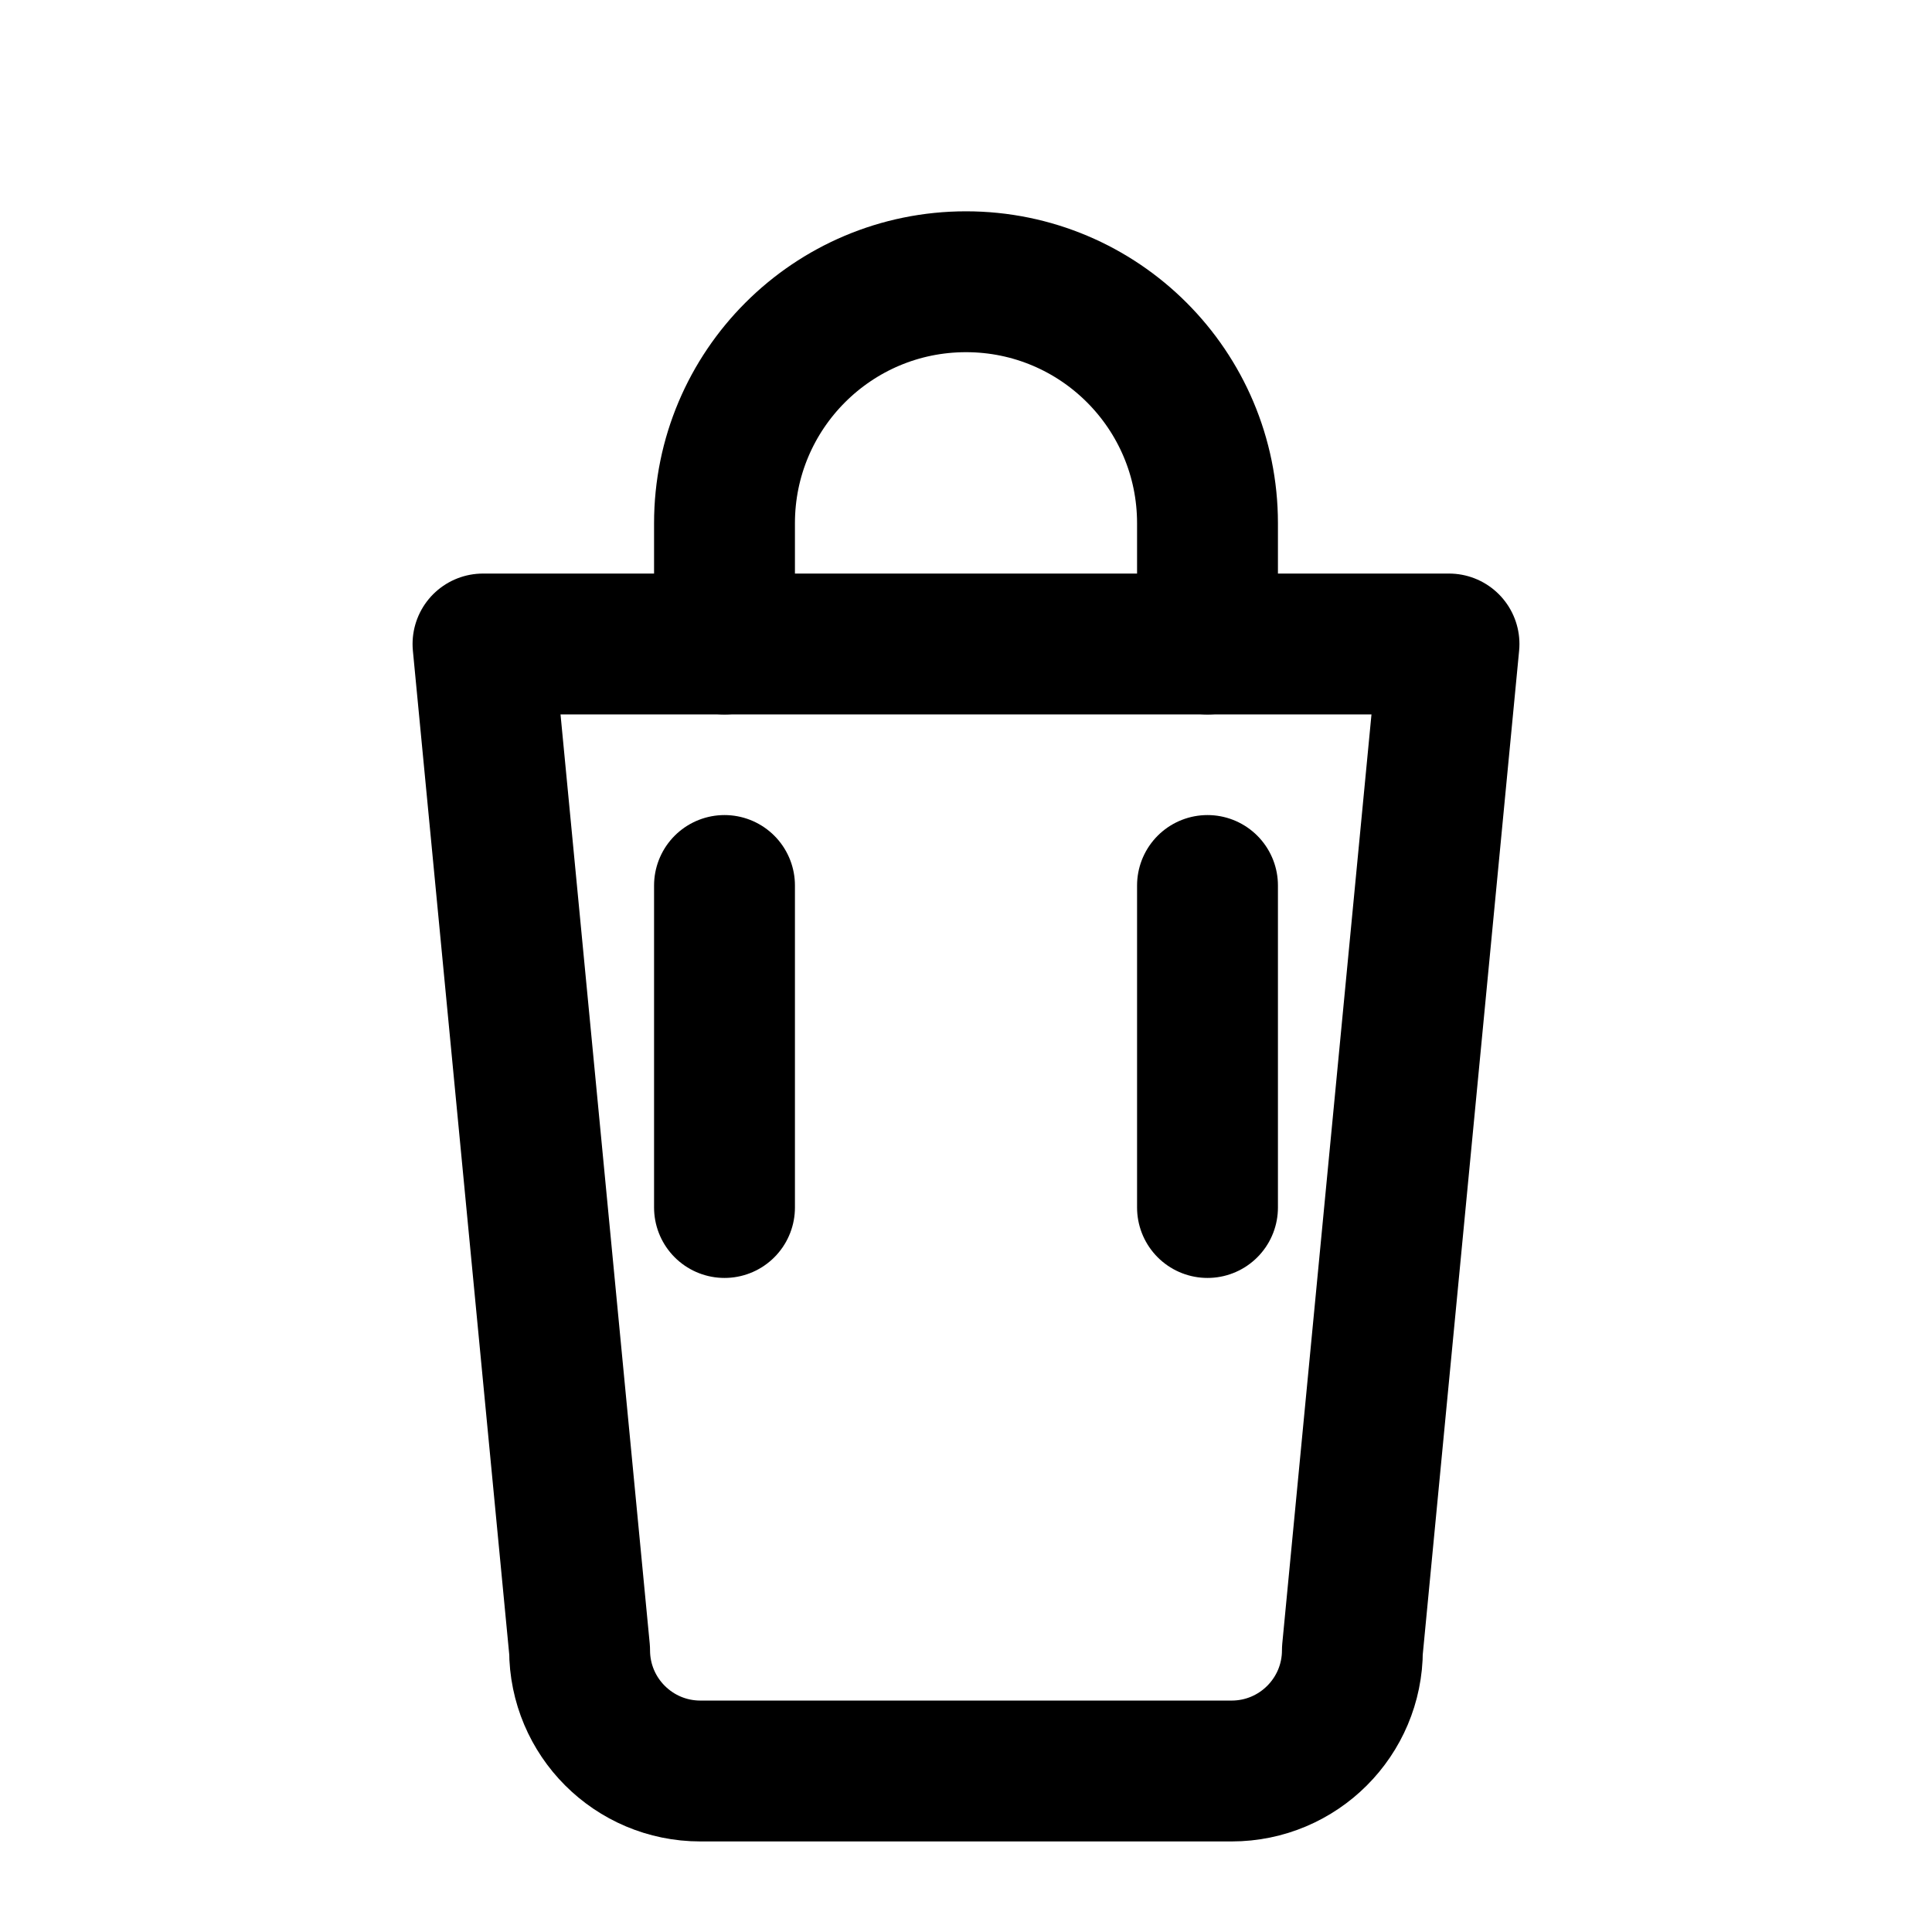
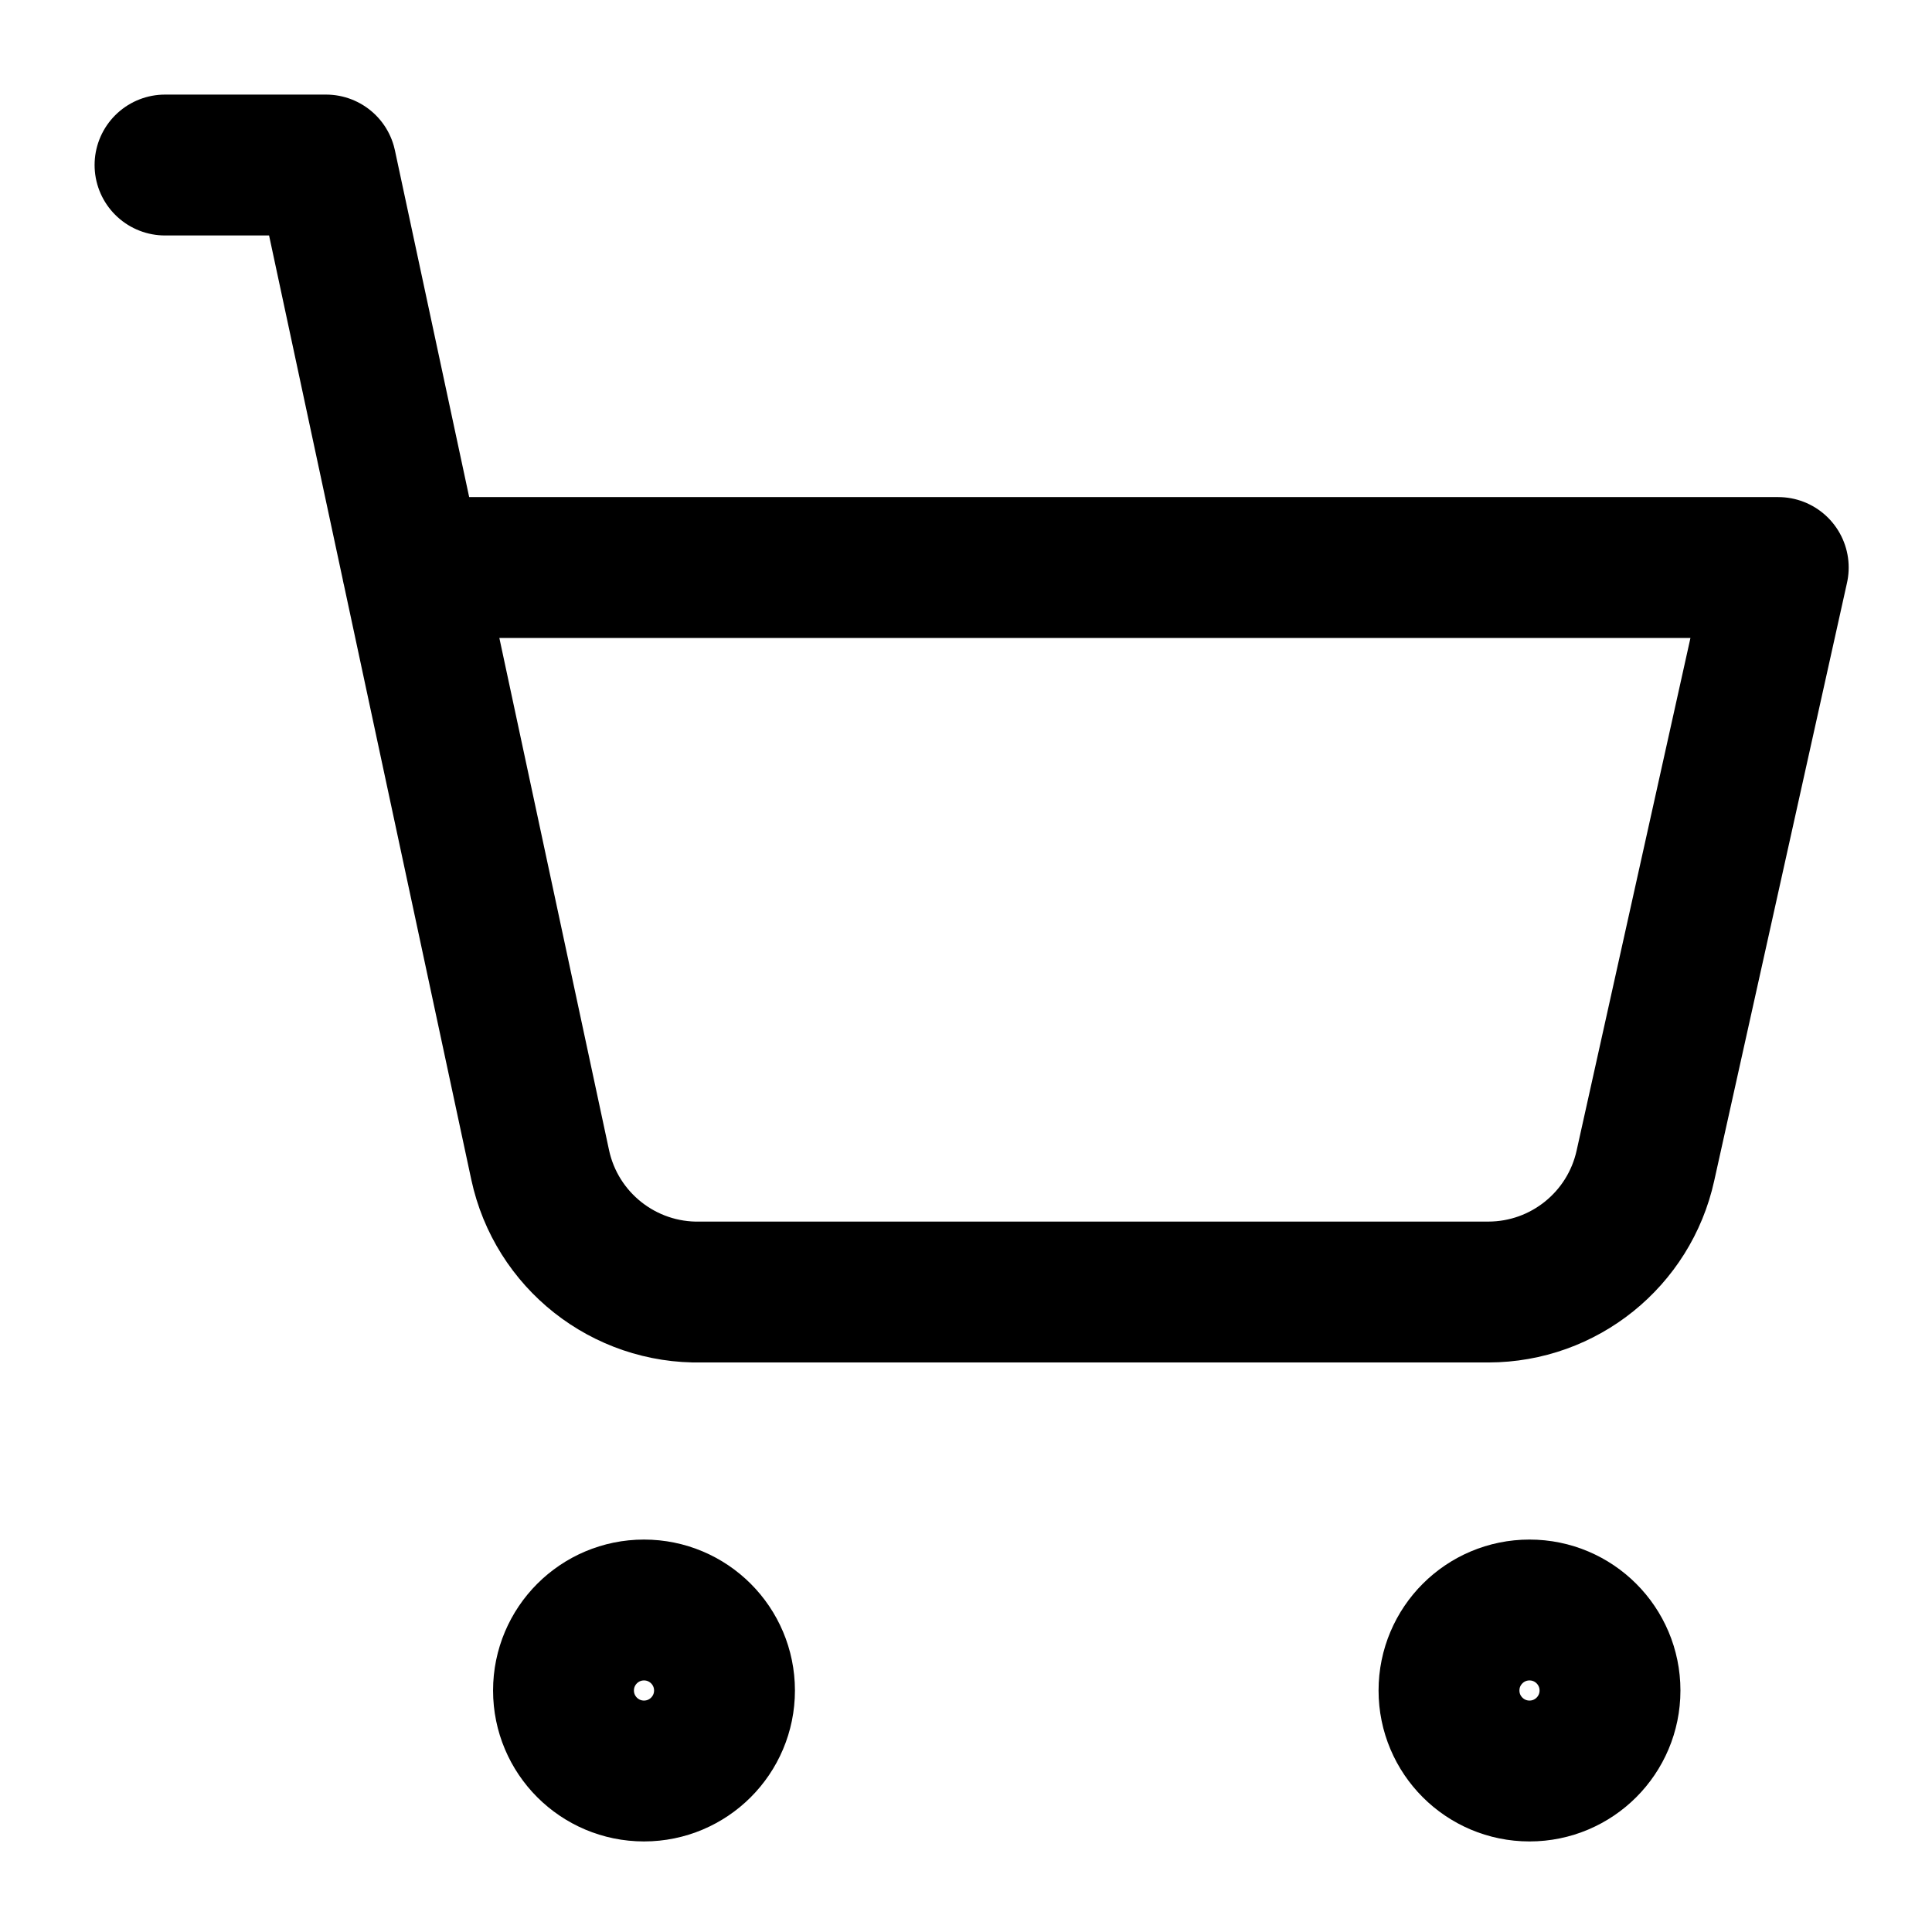
<svg xmlns="http://www.w3.org/2000/svg" width="44" height="44" viewBox="0 0 24 24" fill="none" stroke="#000000" stroke-width="1.75" stroke-linecap="round" stroke-linejoin="round" aria-hidden="true">
-   <path d="M6 8h12l-1.2 12.5a1.5 1.5 0 0 1-1.5 1.5H8.7a1.5 1.5 0 0 1-1.5-1.5L6 8z" />
-   <path d="M9 8V6.5a3 3 0 0 1 6 0V8" />
-   <path d="M9 11v4" />
-   <path d="M15 11v4" />
+   <circle cx="8" cy="21" r="1" />
+   <circle cx="19" cy="21" r="1" />
+   <path d="M2.05 2.05h2l2.66 12.42a2 2 0 0 0 2 1.58h9.78a2 2 0 0 0 1.95-1.57l1.65-7.43H5.12" />
</svg>
